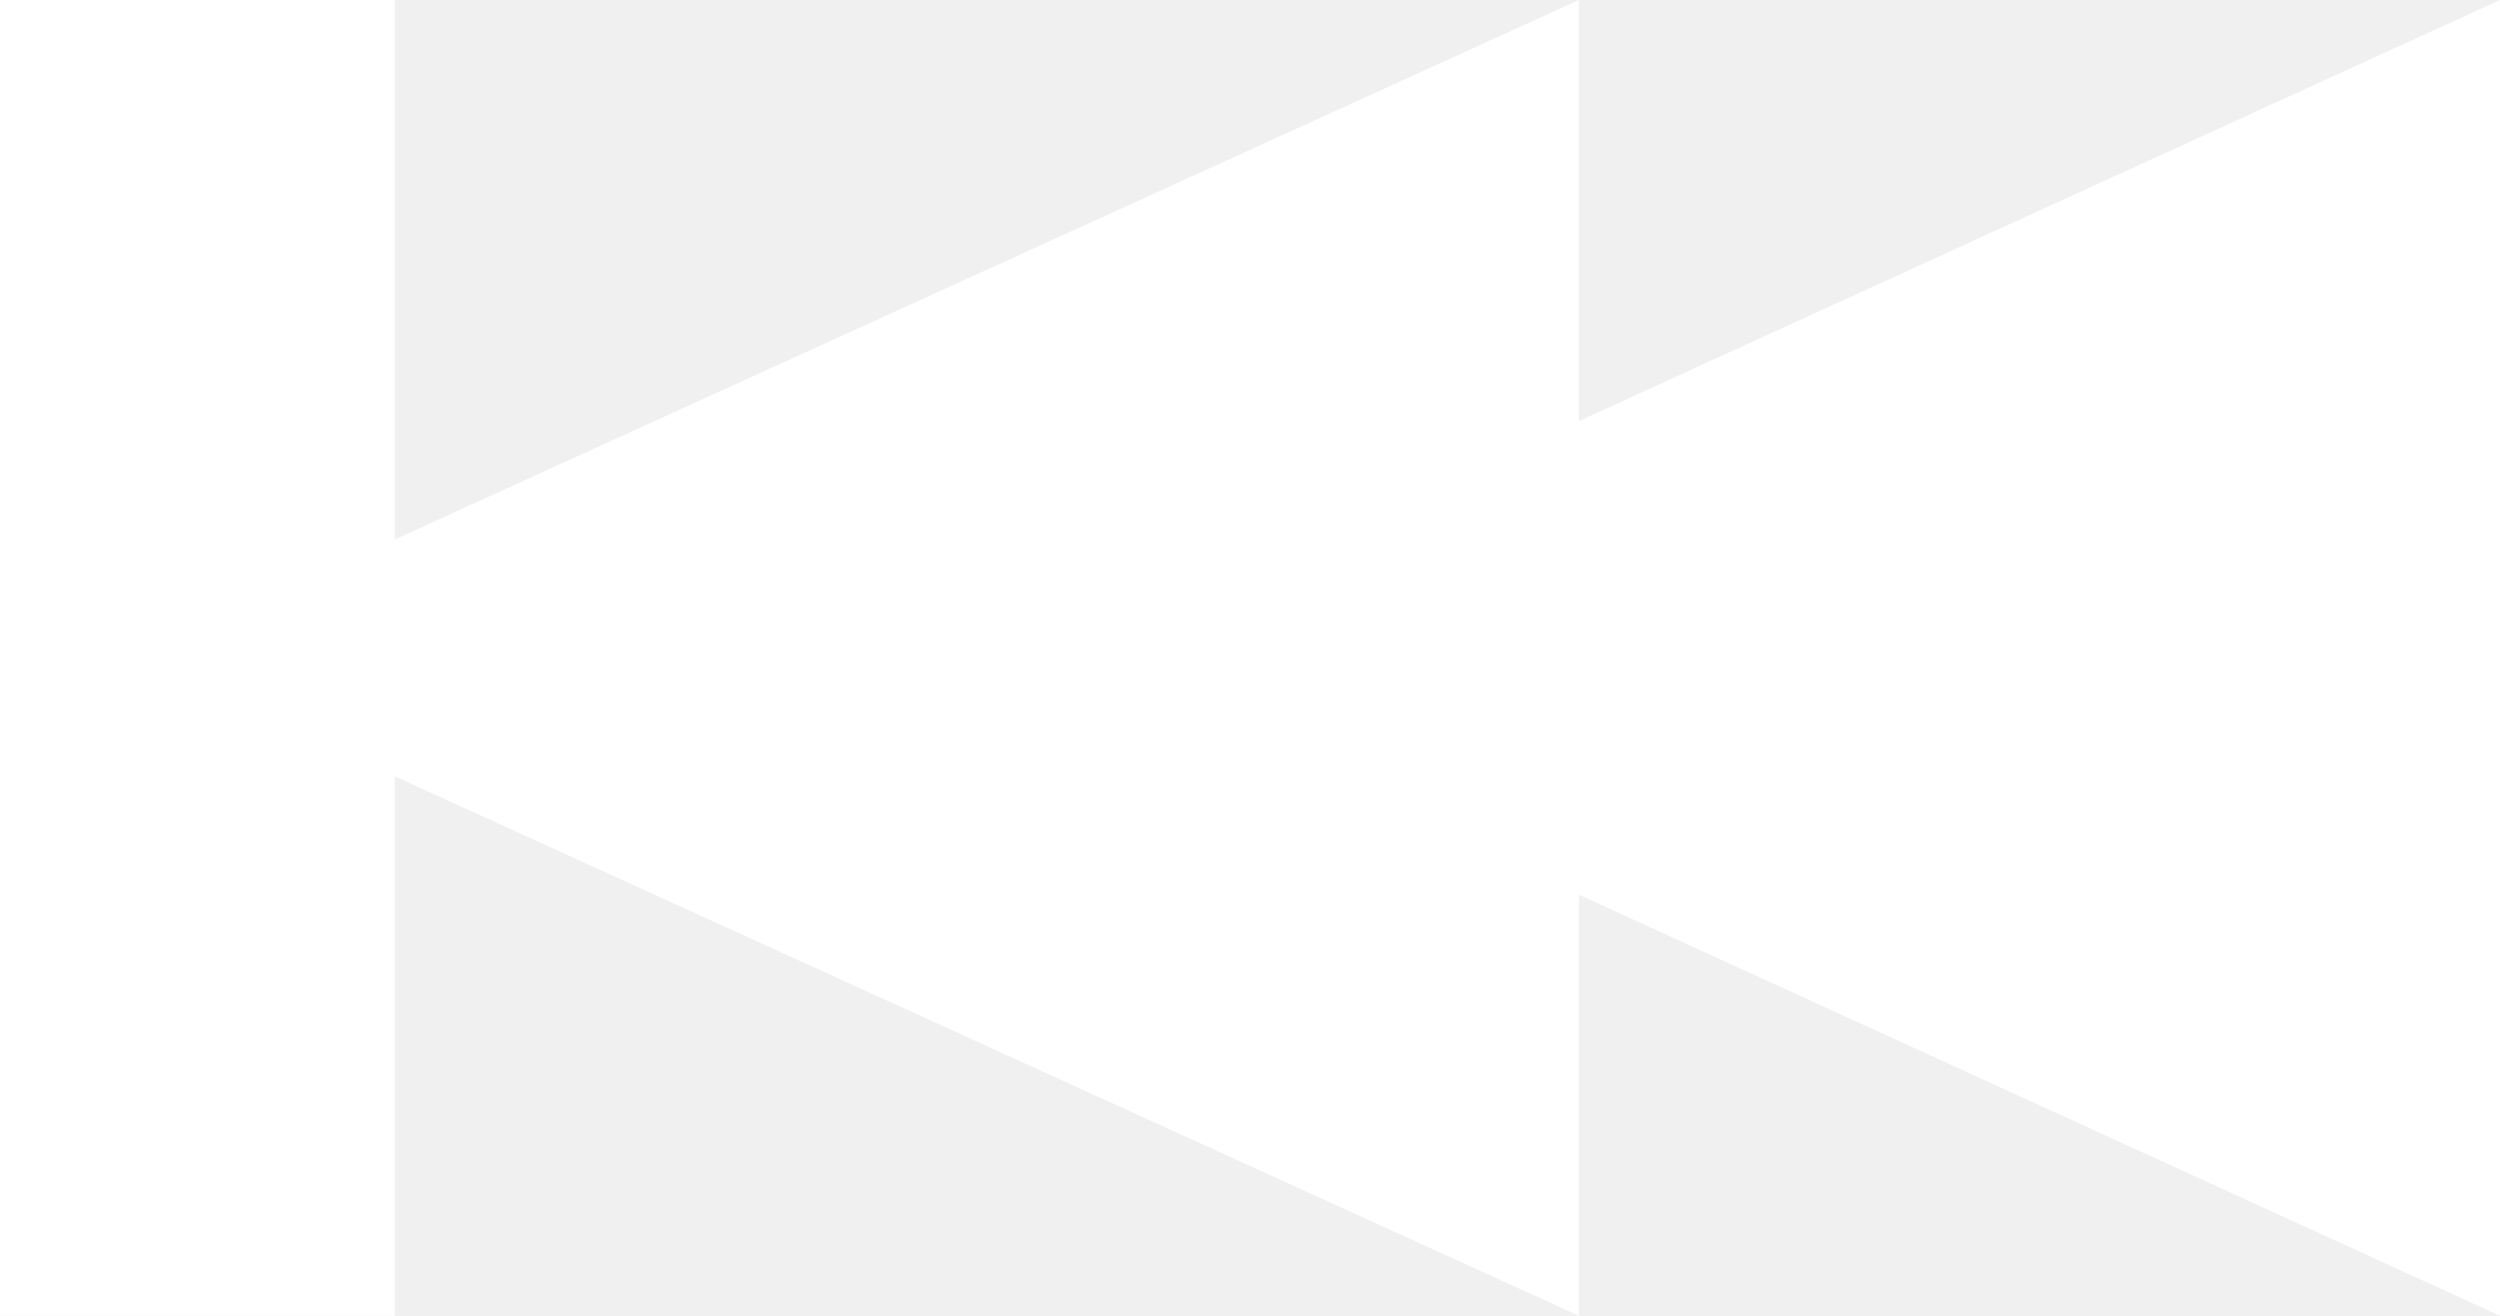
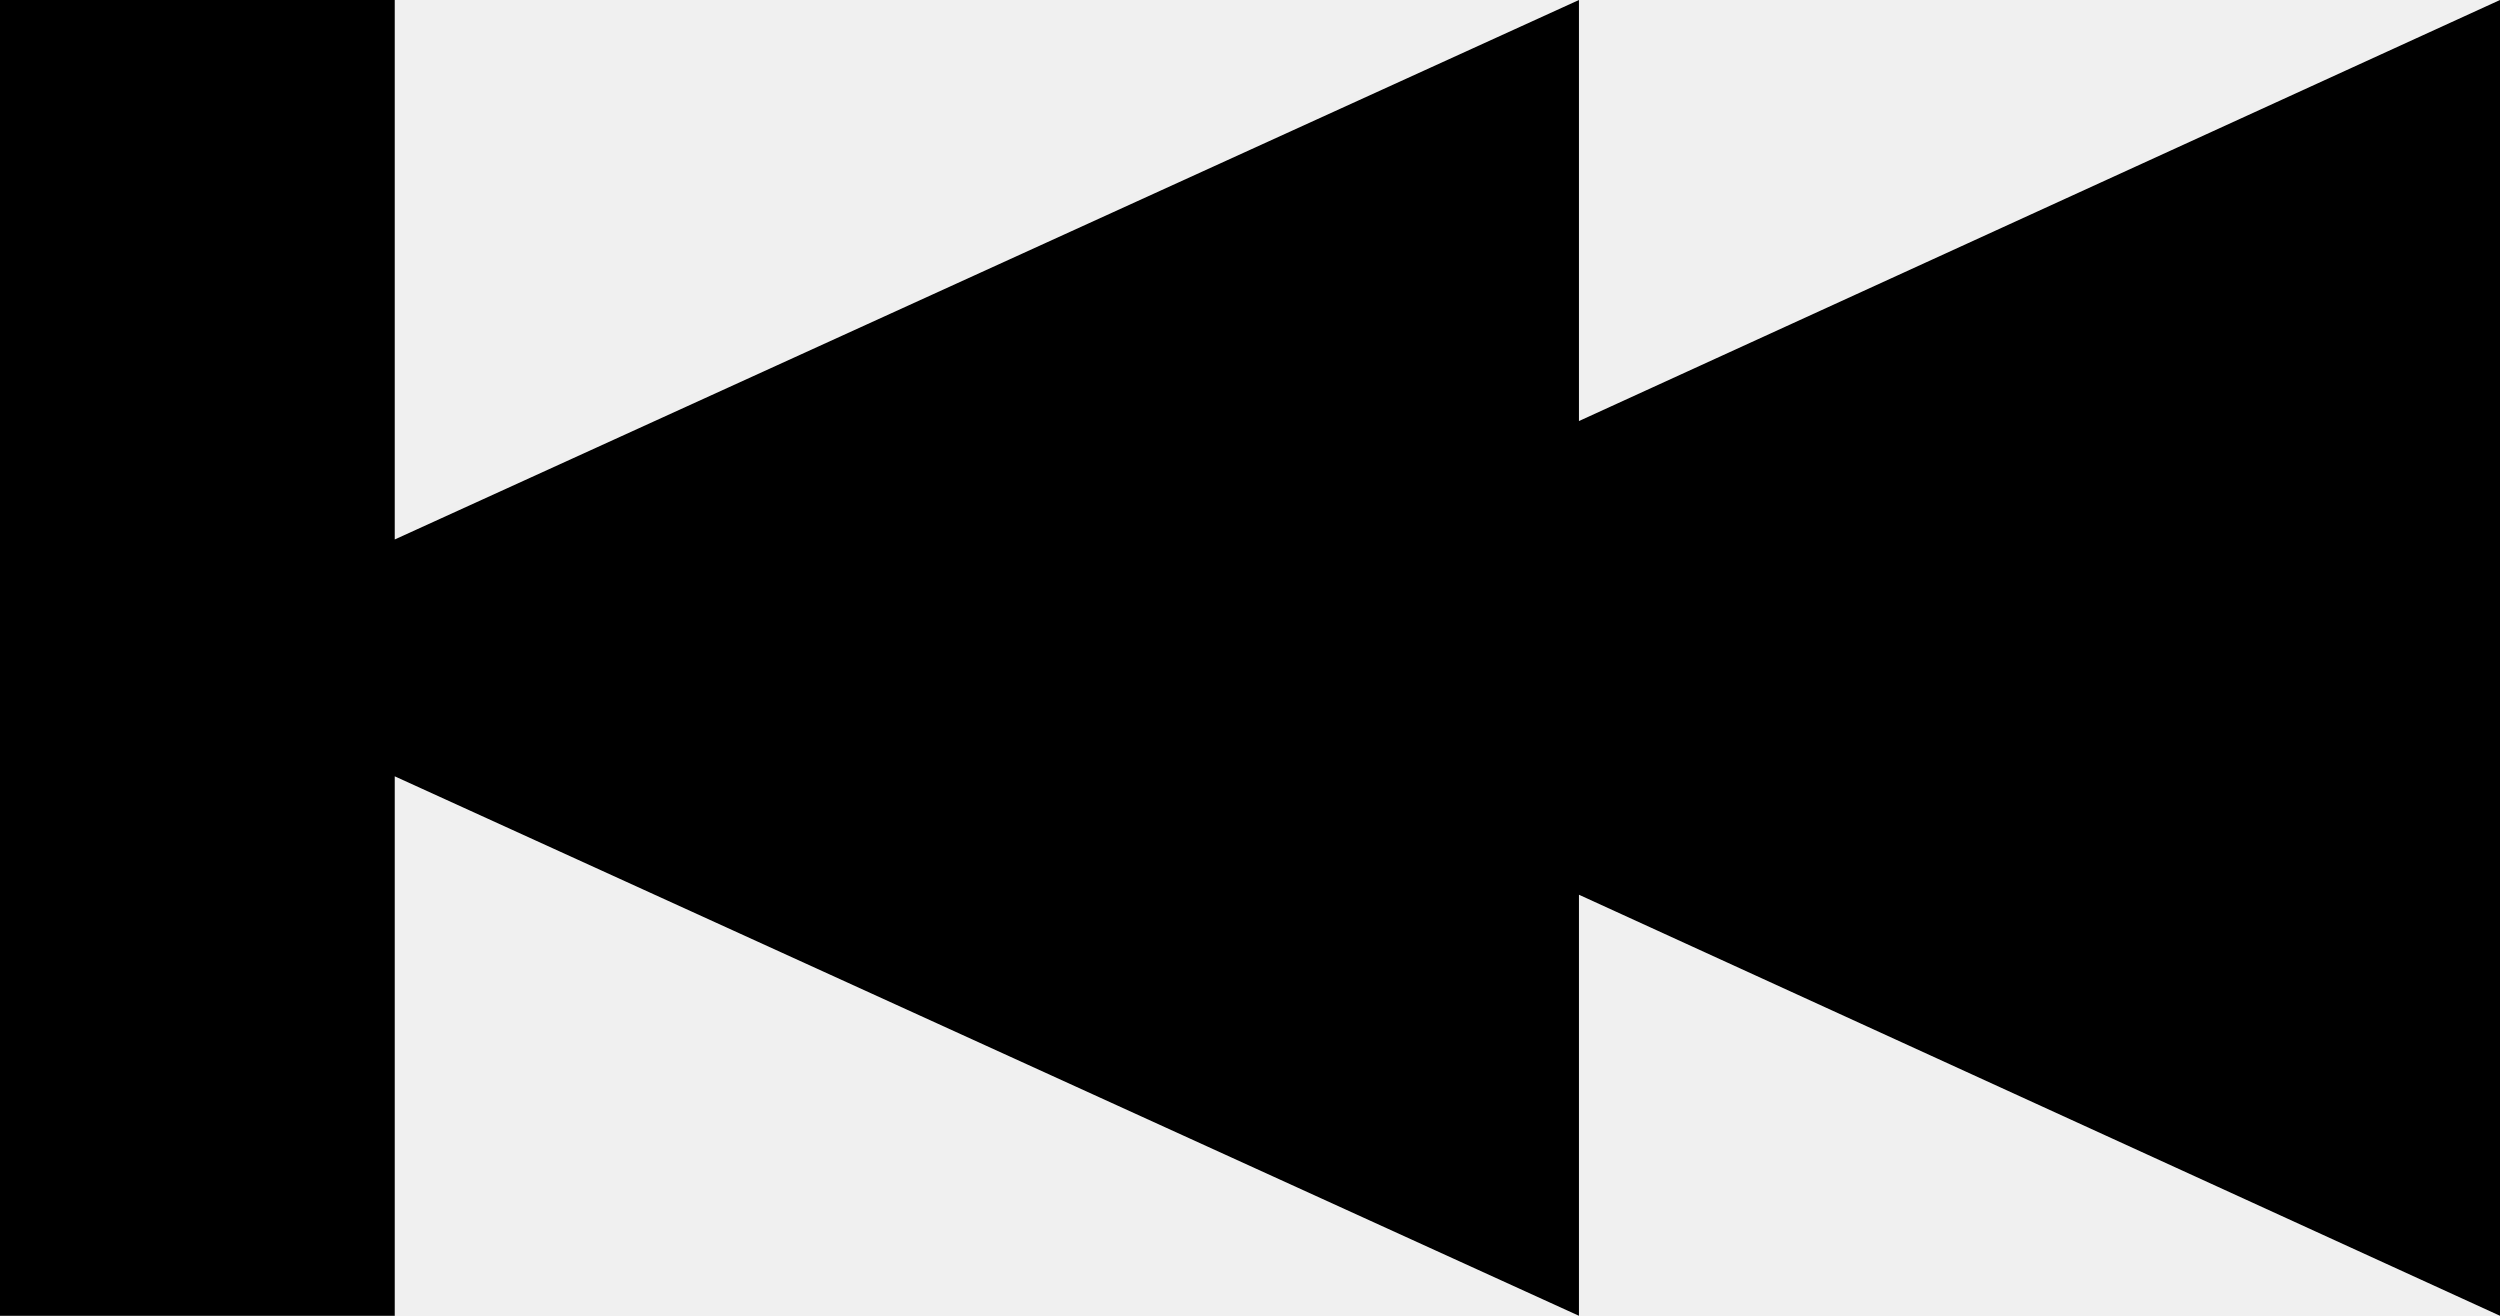
- <svg xmlns="http://www.w3.org/2000/svg" version="1.1" id="Layer_1" x="0px" y="0px" viewBox="0 0 19 10" enable-background="new 0 0 19 10" xml:space="preserve">
-   <path fill="none" enable-background="new" />
-   <polygon fill="#FFFFFF" points="12,3.2 12,0 3,4.1 3,0 0,0 0,10 3,10 3,5.9 12,10 12,6.8 19,10 19,0 " />
+ <svg xmlns="http://www.w3.org/2000/svg" version="1.1" x="0px" y="0px" viewBox="0 0 19 10" enable-background="new 0 0 19 10" xml:space="preserve">
+   <polygon points="12,3.2 12,0 3,4.1 3,0 0,0 0,10 3,10 3,5.9 12,10 12,6.8 19,10 19,0 " />
</svg>
